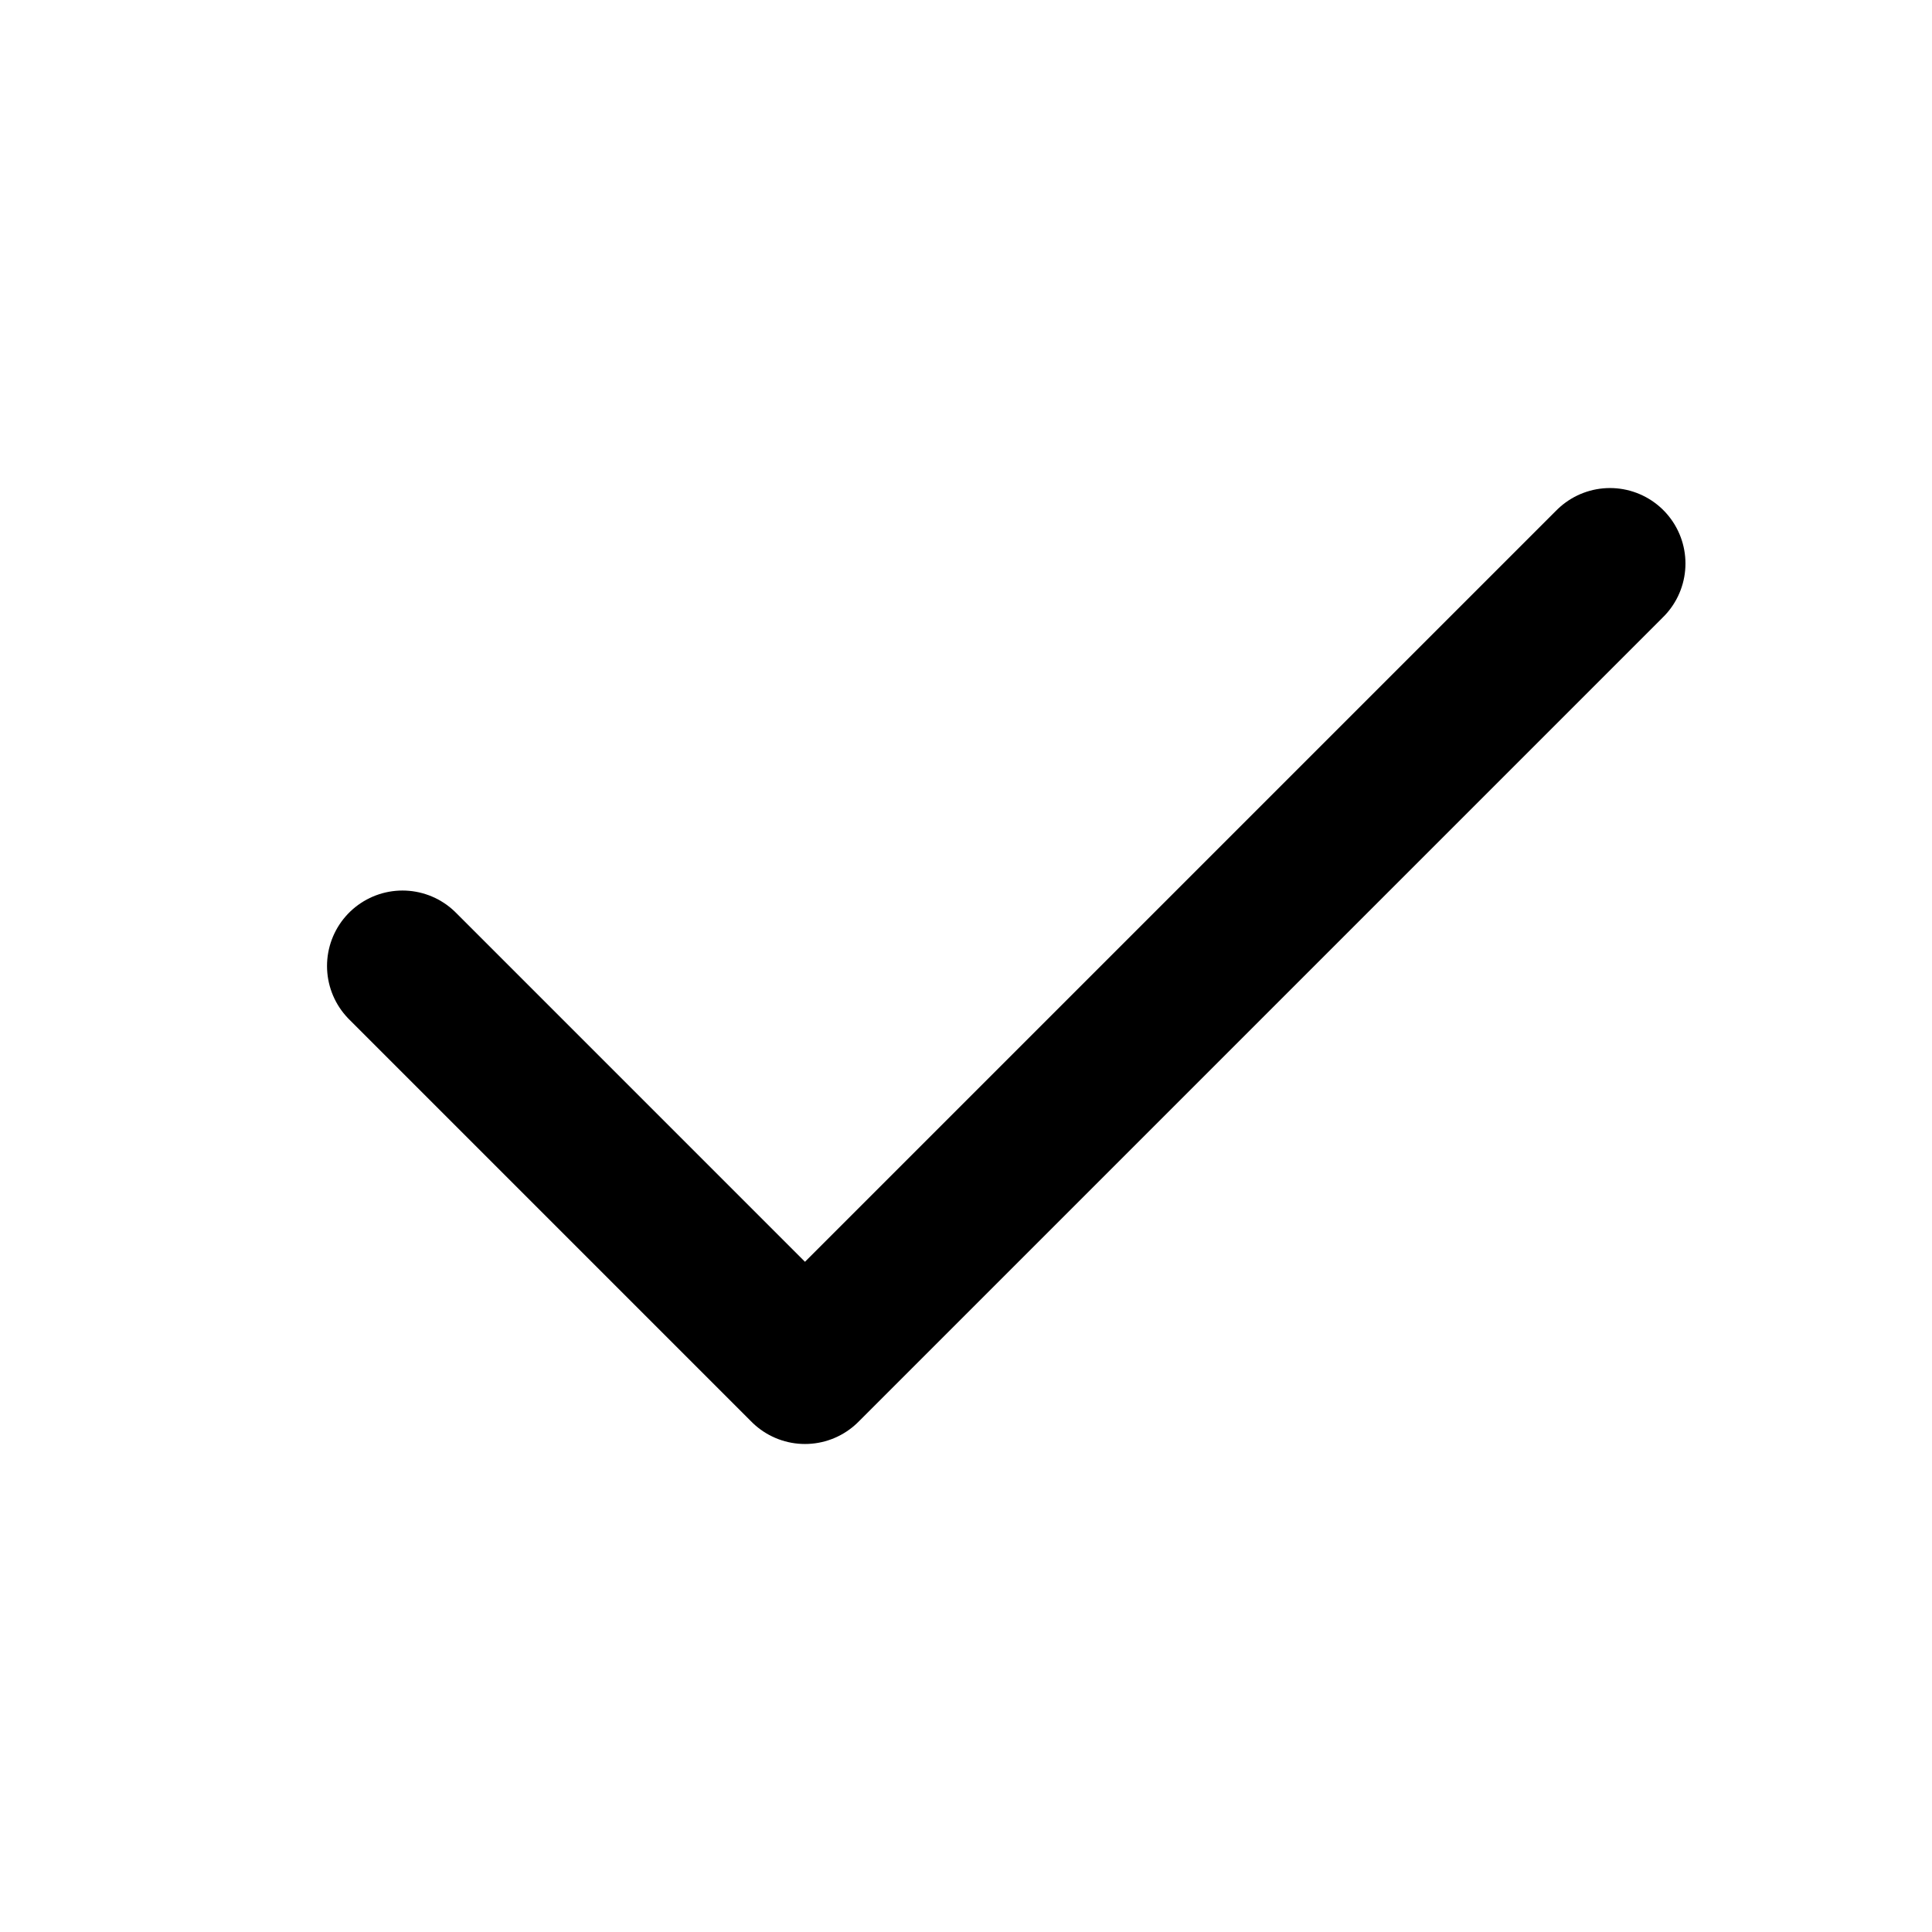
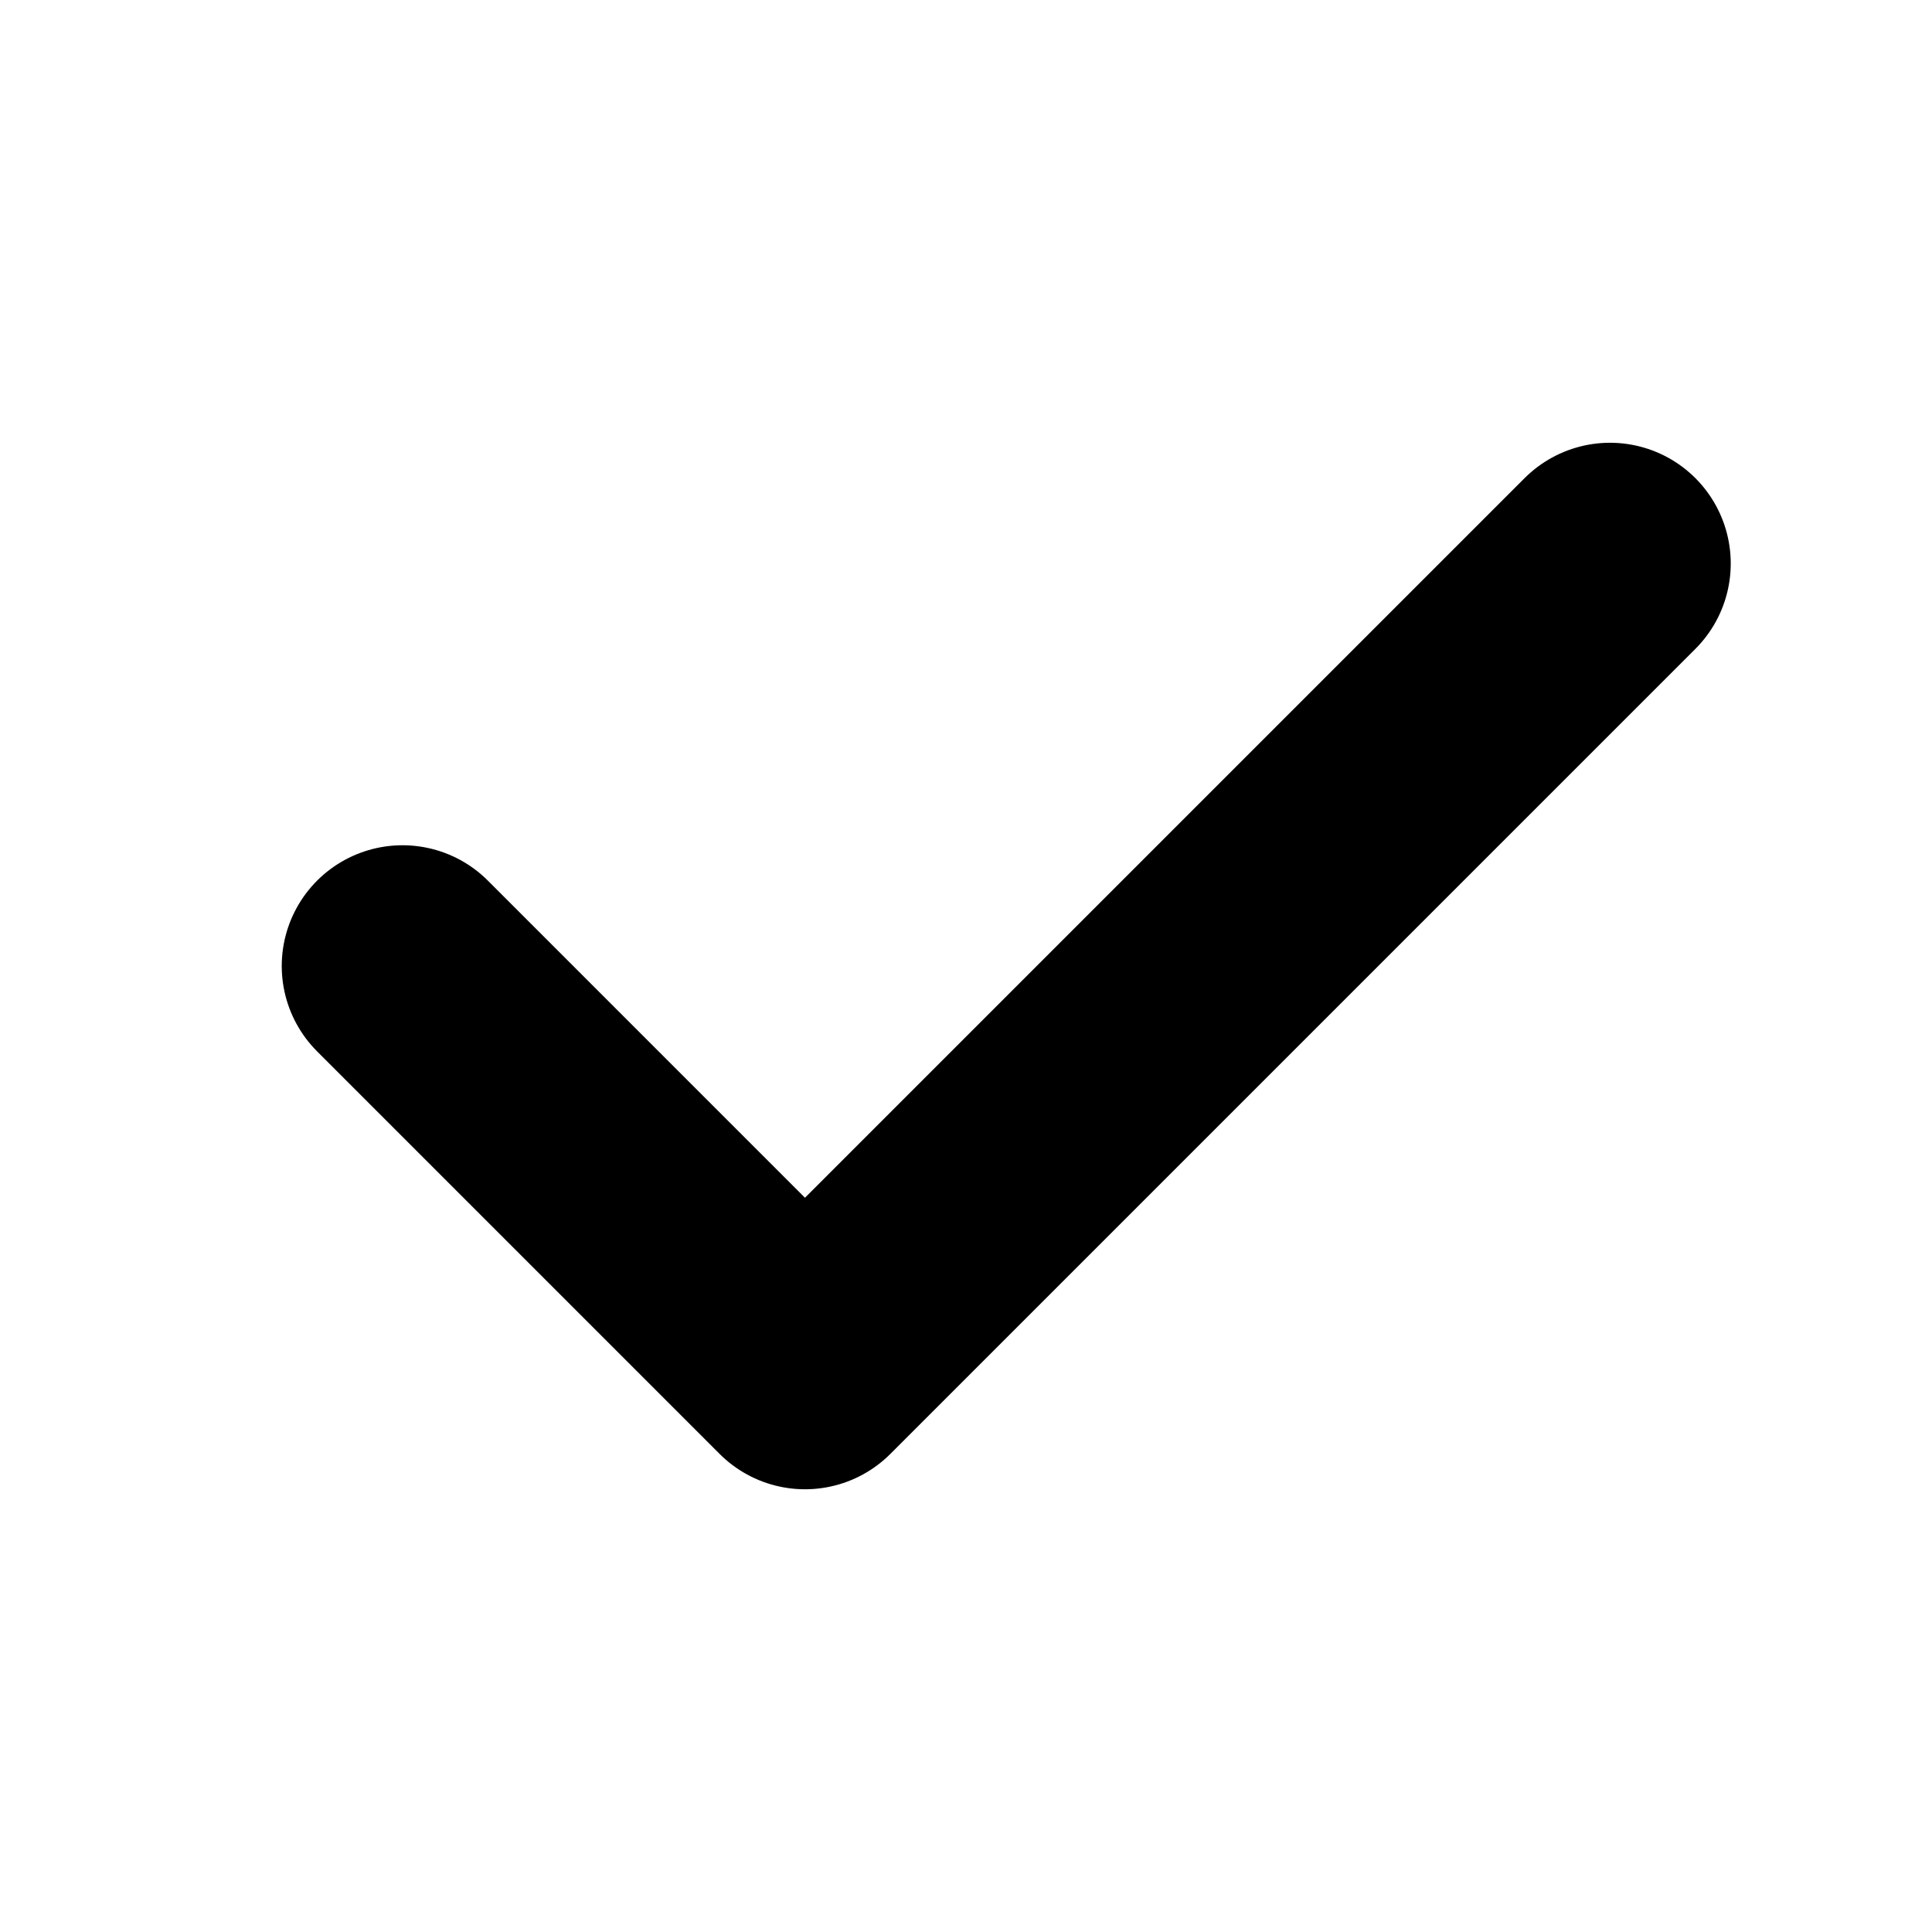
<svg xmlns="http://www.w3.org/2000/svg" id="icoCheck" width="64" height="64" viewBox="0 0 64 64">
  <path id="Trazado_8148" data-name="Trazado 8148" d="M0,0H64V64H0Z" fill="none" />
-   <path id="Trazado_8149" data-name="Trazado 8149" d="M5,20.333,18.333,33.667,45,7" transform="translate(8.333 11.667)" fill="none" stroke="currentColor" stroke-linecap="round" stroke-linejoin="round" stroke-width="5" />
+   <path id="Trazado_8149" data-name="Trazado 8149" d="M5,20.333,18.333,33.667,45,7" transform="translate(8.333 11.667)" fill="none" stroke="currentColor" stroke-linecap="round" stroke-linejoin="round" stroke-width="8" />
</svg>
